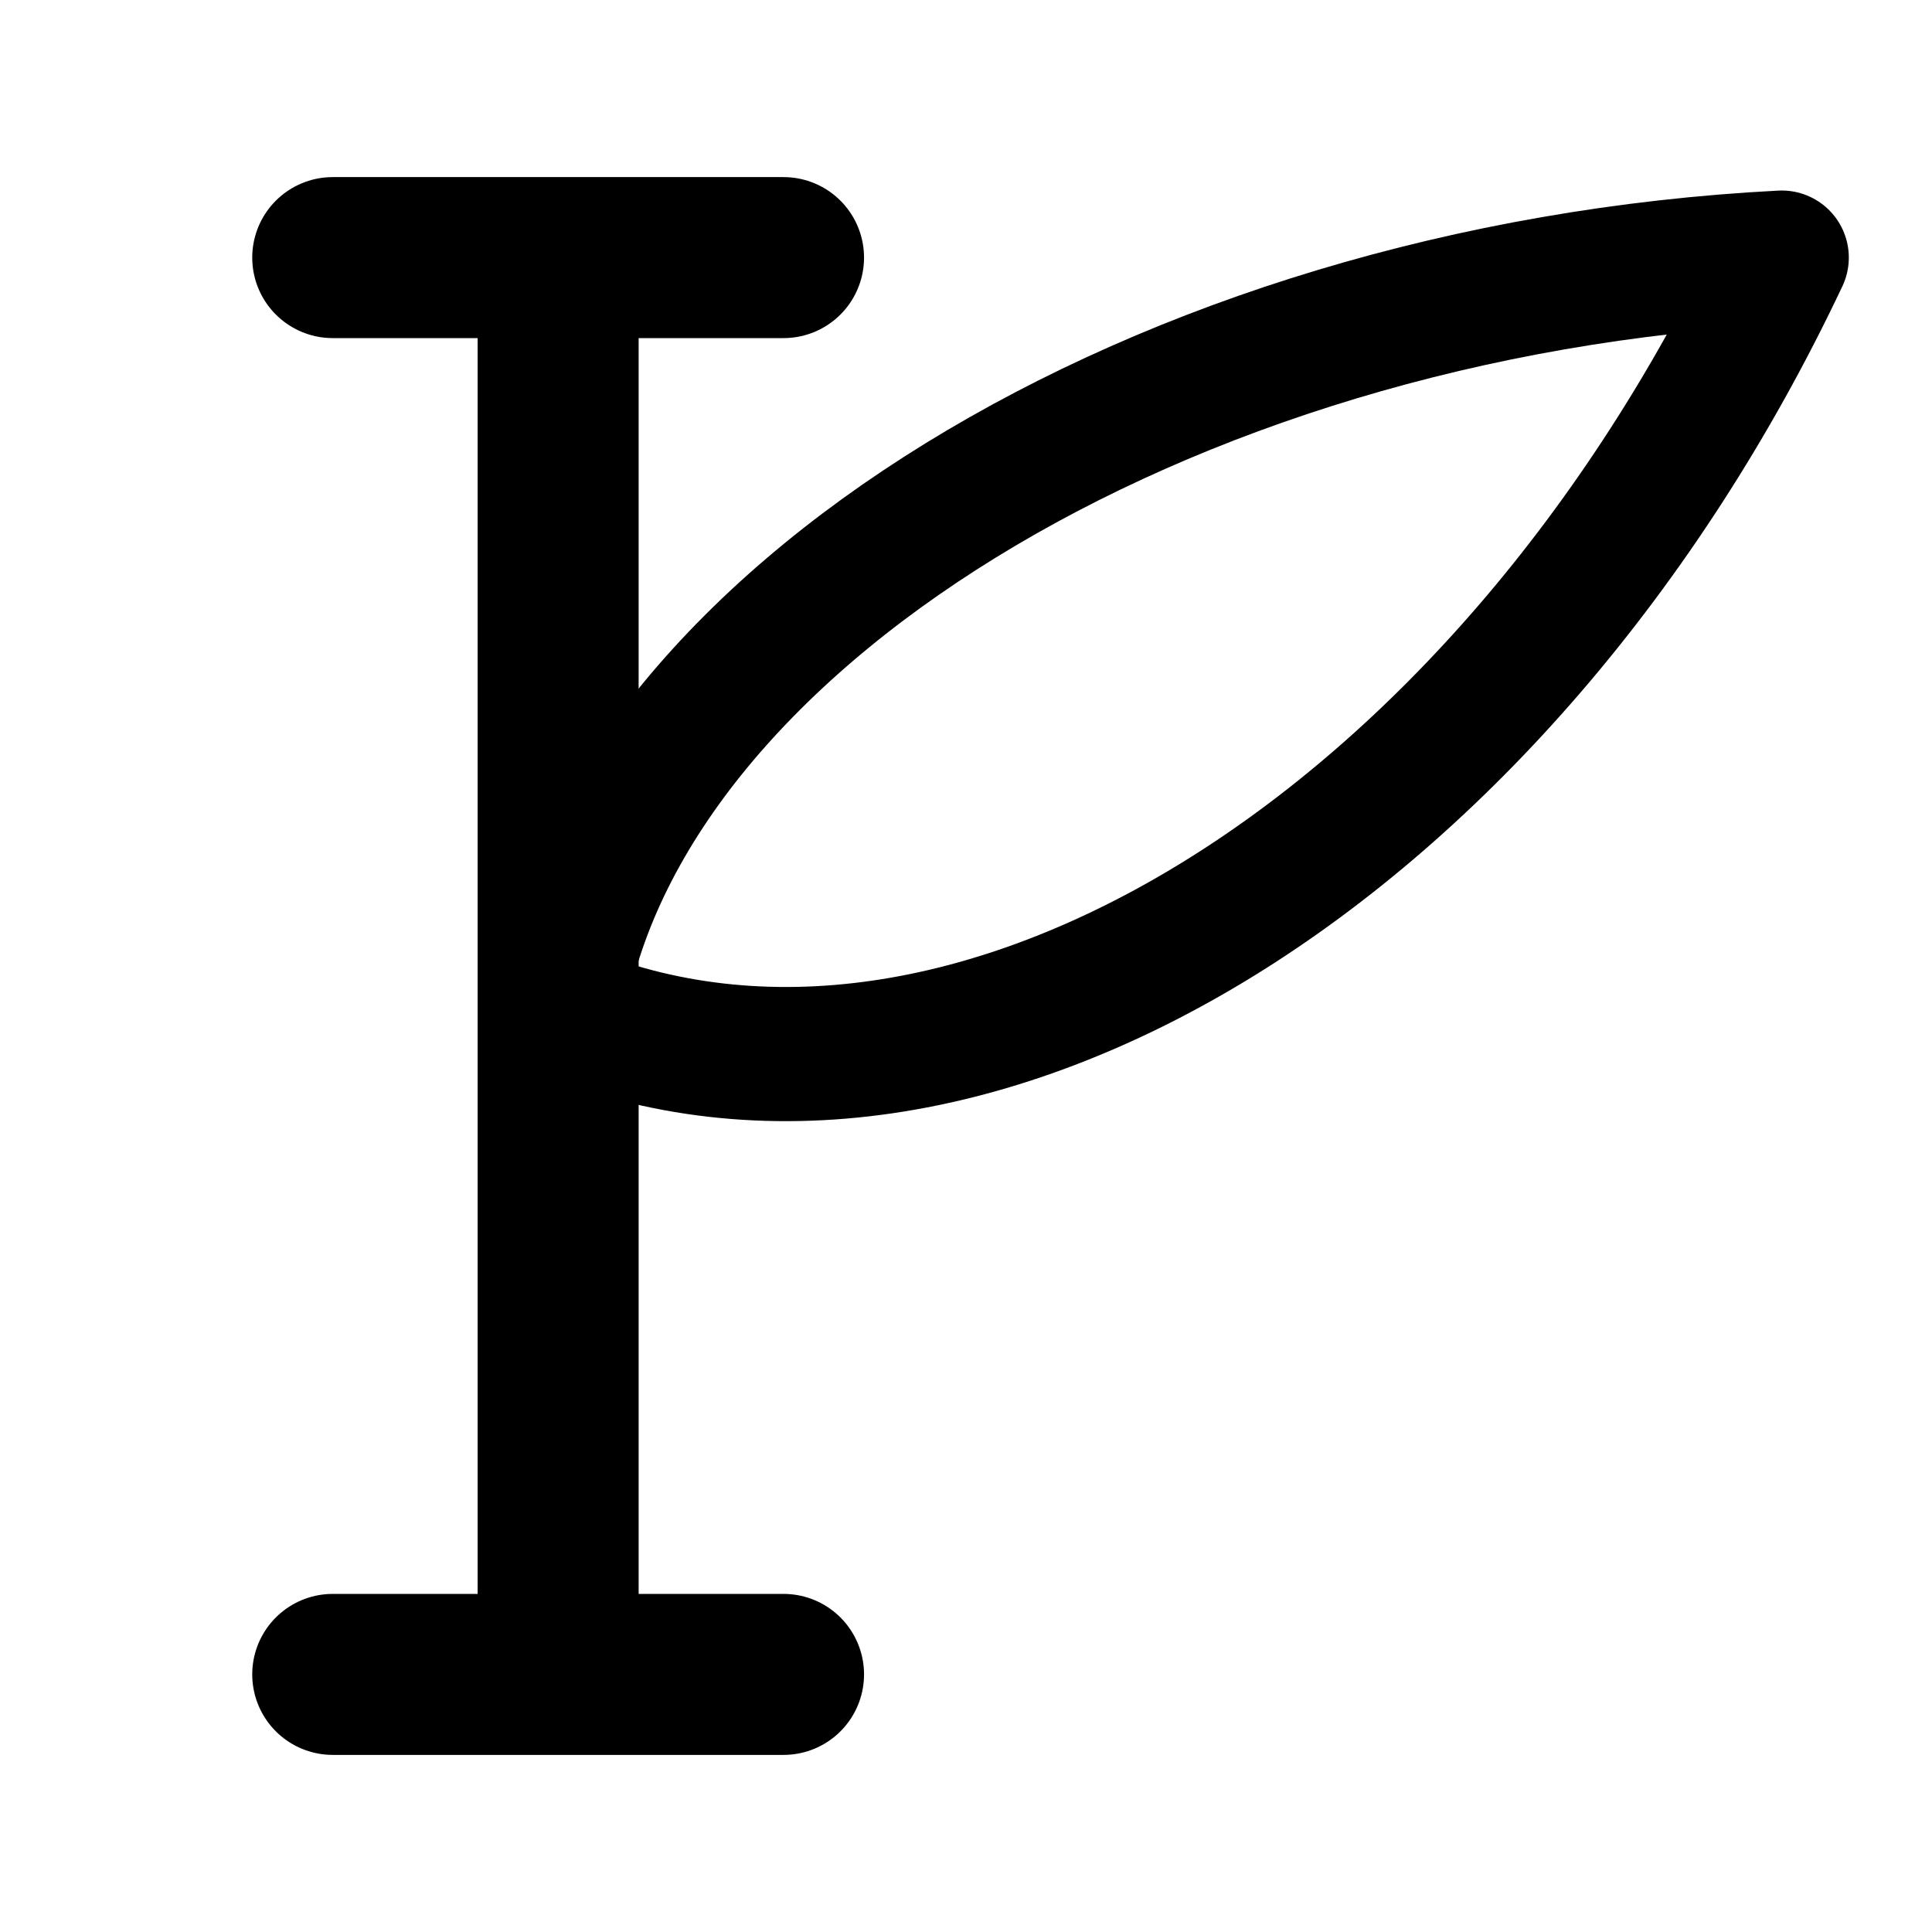
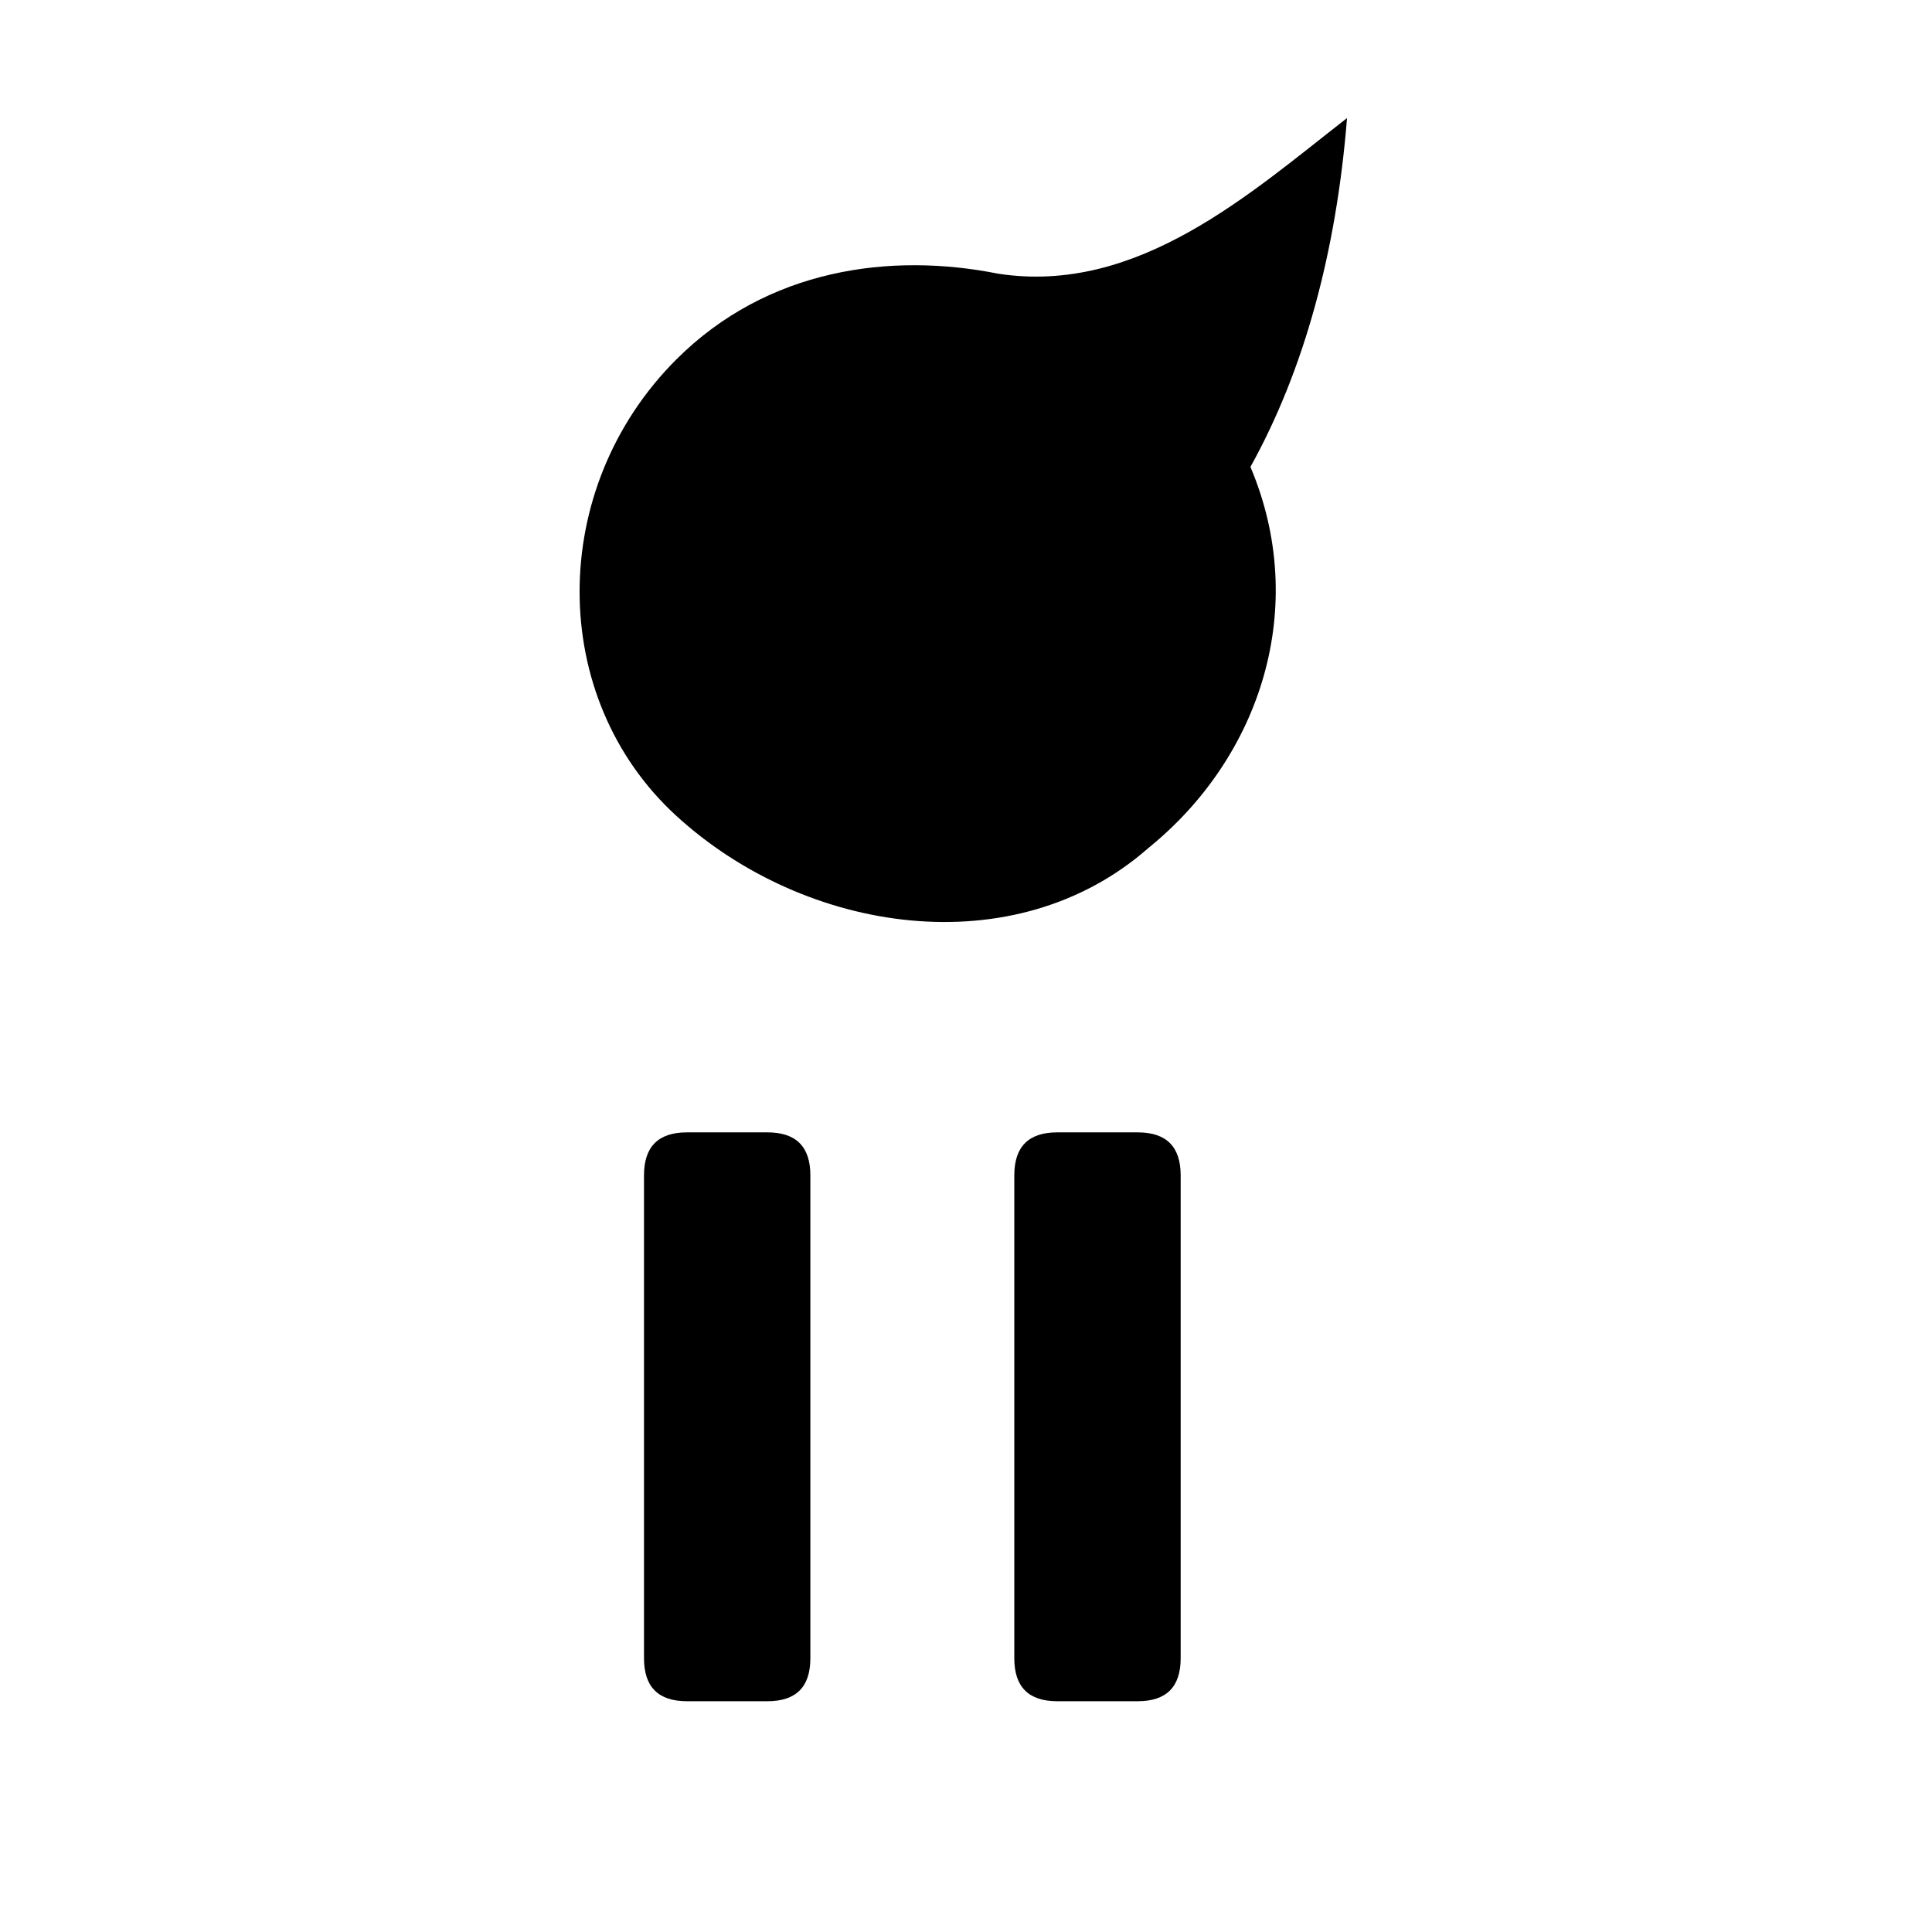
- <svg xmlns="http://www.w3.org/2000/svg" viewBox="0 0 18 18" width="18" height="18">
-   <g fill="none" stroke="#000" stroke-width="1.25" stroke-linejoin="round" stroke-linecap="round">
-     <path d="M5.2 9.4 C9.0 11.0 14.0 7.9 16.6 2.4 C10.8 2.7 5.8 5.8 5.2 9.4Z" />
-   </g>
-   <path d="M5.2 2.4 V15.6 M3.1 2.4 H7.3 M3.1 15.6 H7.3" fill="none" stroke="#000" stroke-width="1.5" stroke-linecap="round" stroke-linejoin="round" />
+ <svg xmlns="http://www.w3.org/2000/svg" width="18" height="18" viewBox="0 0 18 18" fill="#000">
+   <path d="M6.3 7.6C5.1 6.5 5.1 4.55 6.3 3.35C7.15 2.5 8.3 2.35 9.3 2.55C10.6 2.75 11.65 1.8 12.55 1.1C12.45 2.35 12.15 3.45 11.65 4.35C12.2 5.65 11.75 7.05 10.7 7.9C9.45 9 7.5 8.7 6.3 7.6Z" />
+   <path d="M6.4 10.55H7.15Q7.55 10.55 7.55 10.95V15.45Q7.55 15.85 7.15 15.85H6.4Q6 15.85 6 15.45V10.95Q6 10.55 6.4 10.55Z M9.85 10.55H10.6Q11 10.55 11 10.95V15.45Q11 15.85 10.6 15.85H9.85Q9.45 15.85 9.45 15.45V10.95Q9.45 10.55 9.85 10.55Z" />
</svg>
